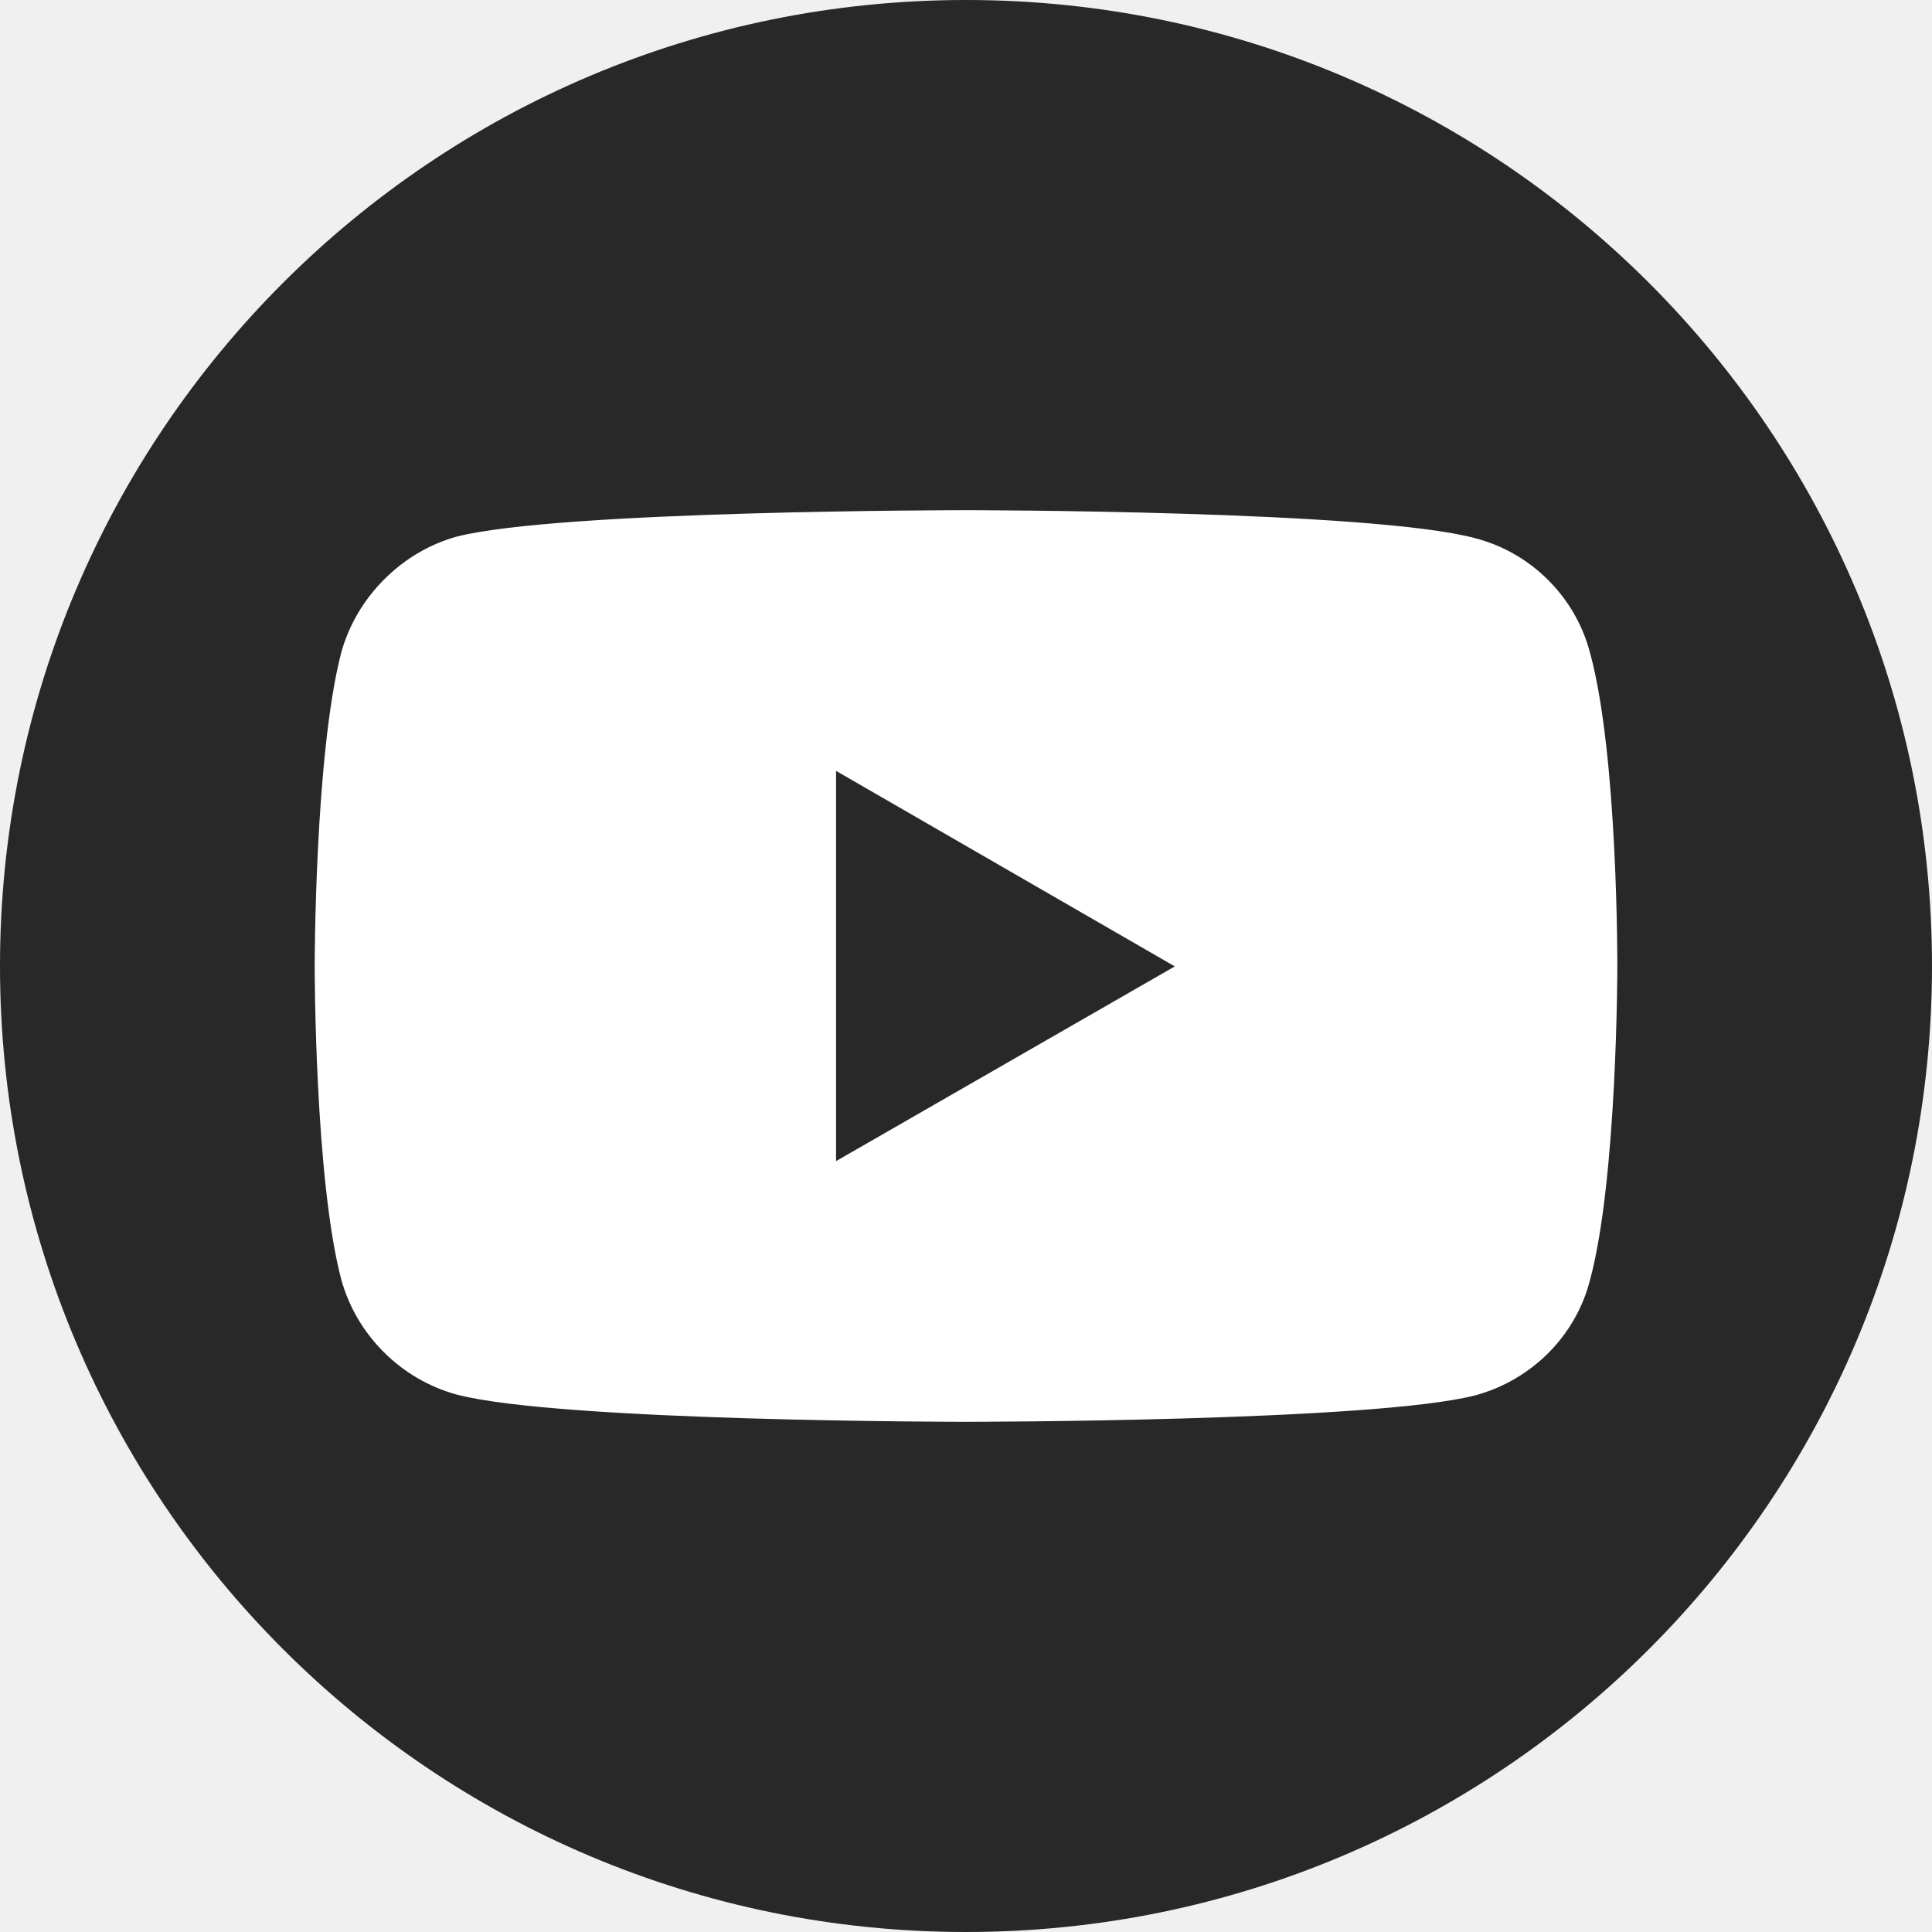
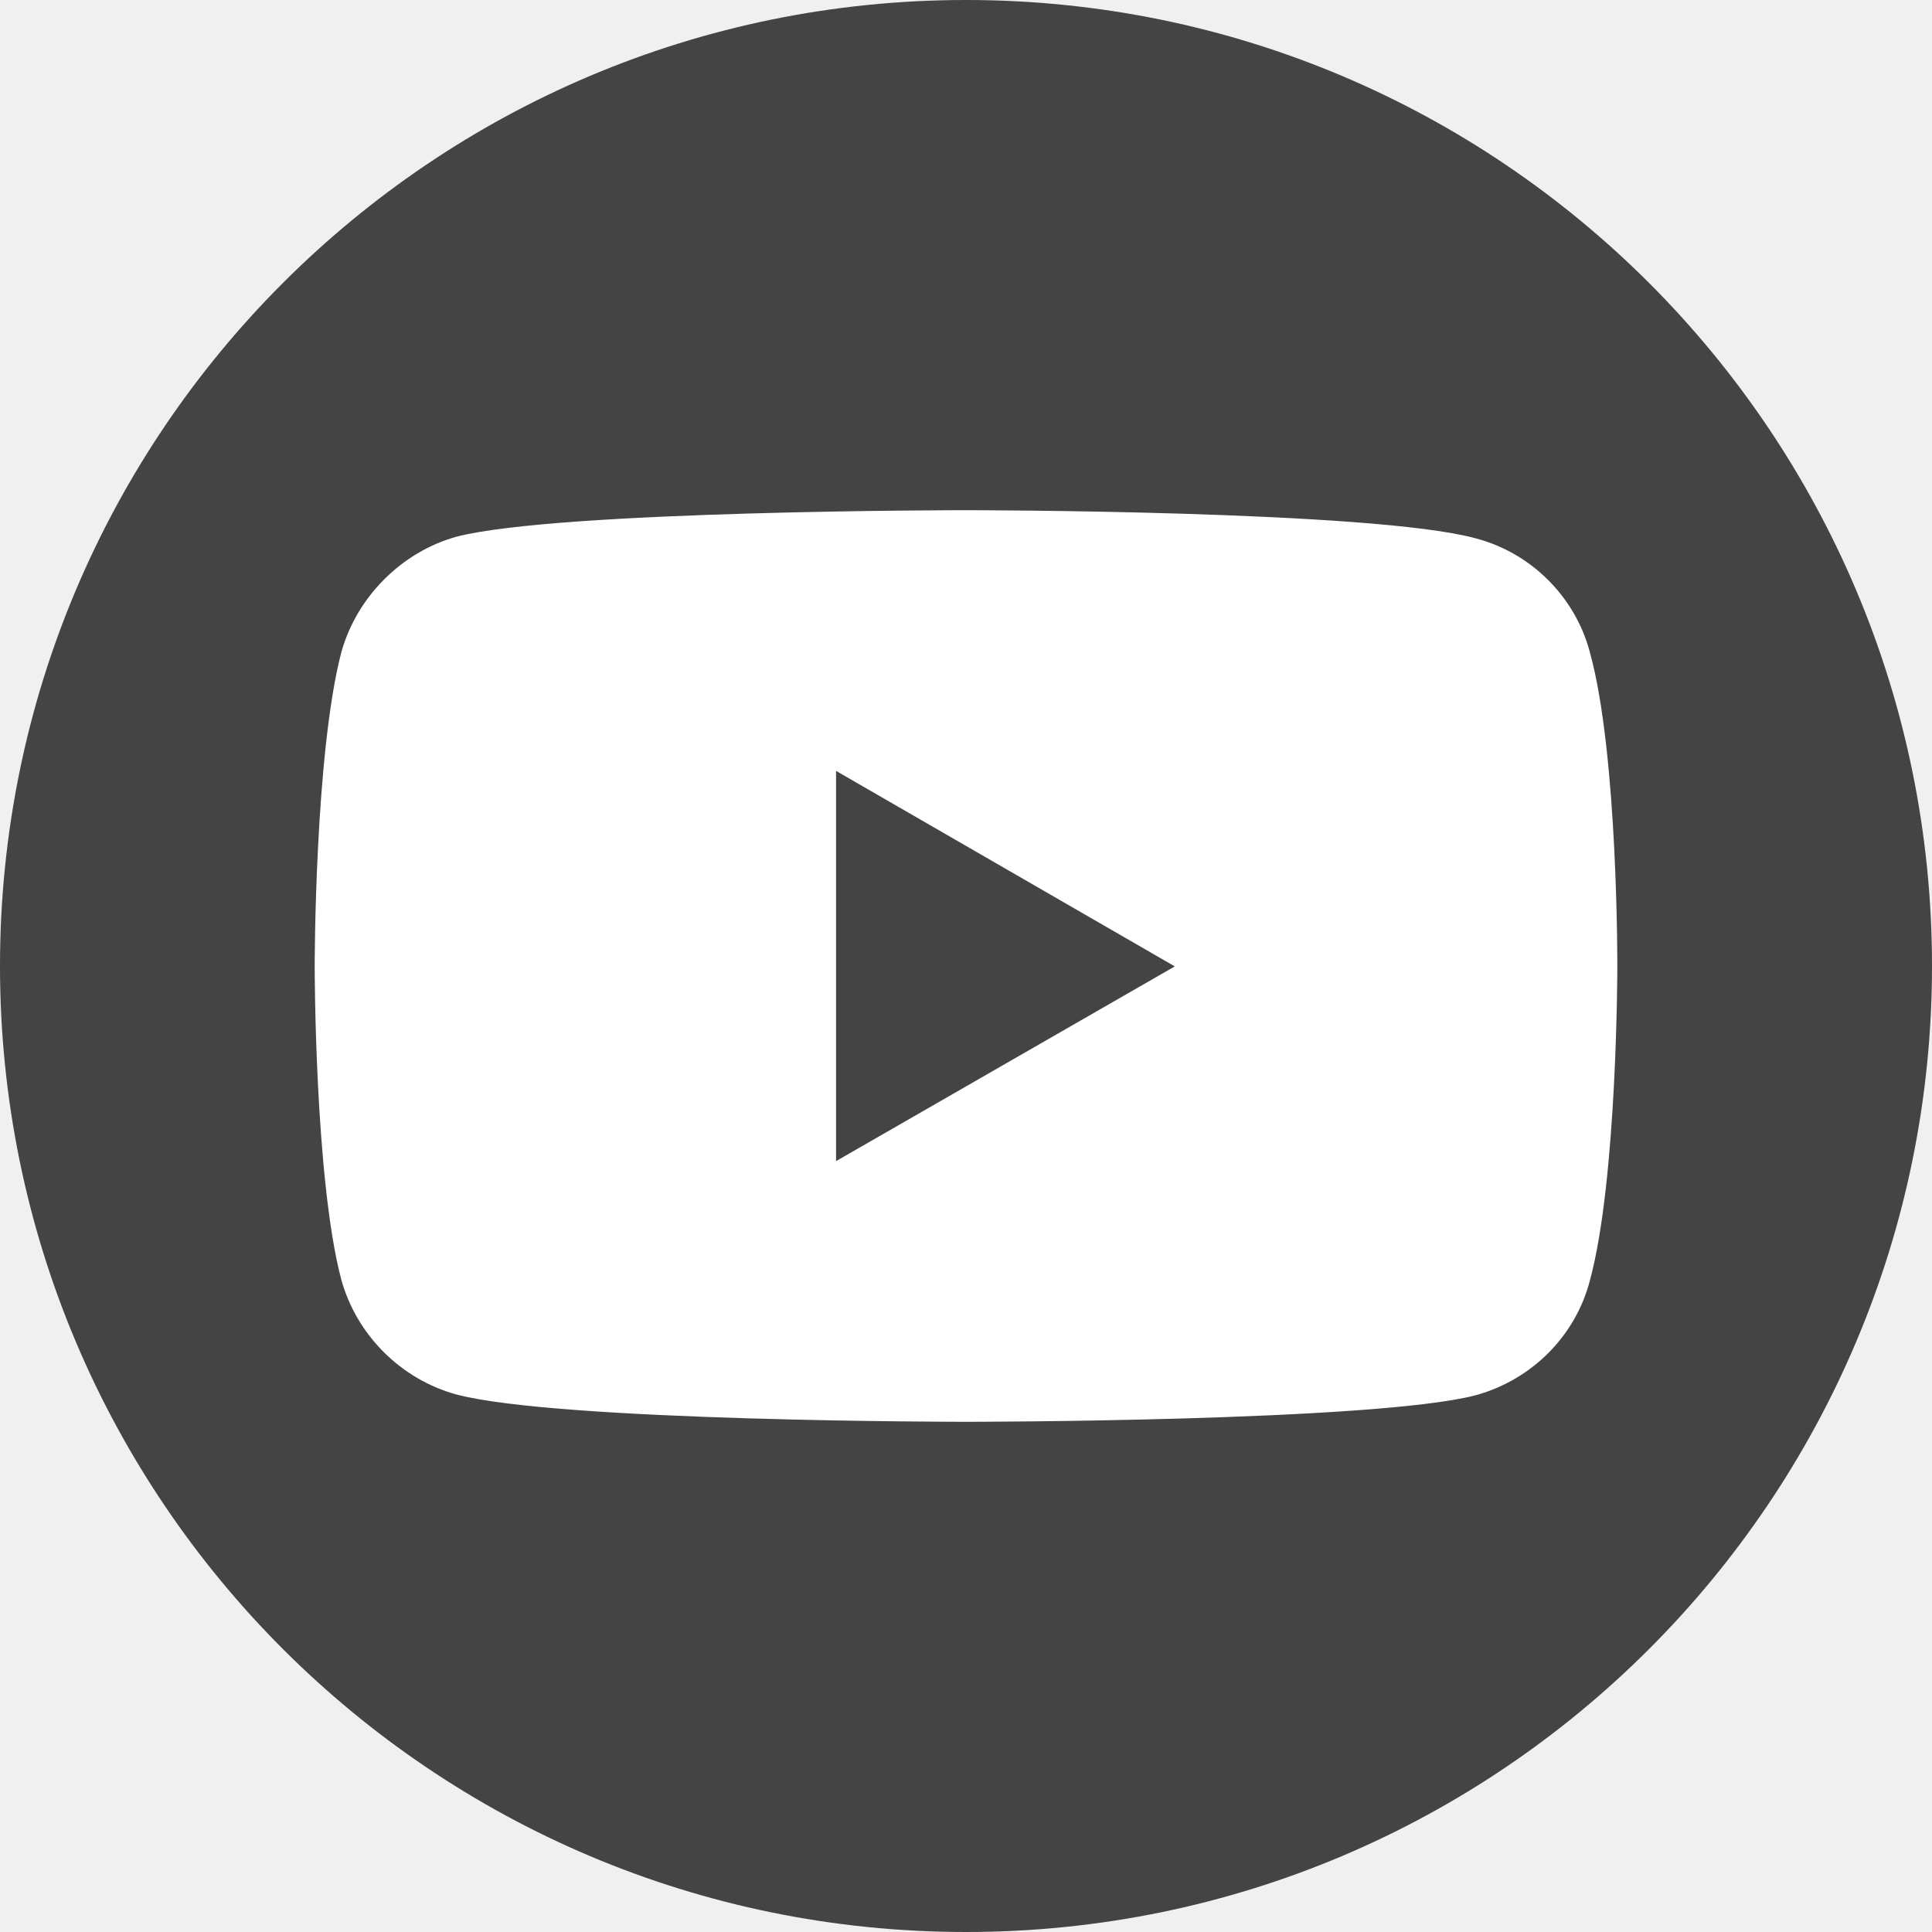
- <svg xmlns="http://www.w3.org/2000/svg" height="300" width="300">
+ <svg xmlns="http://www.w3.org/2000/svg" height="300" width="300" fill="#444">
  <g transform="scale(.75)">
-     <rect fill="#282828" height="400" ry="200" width="400" />
+     <rect height="400" ry="200" width="400" />
    <path d="m199.917 105.63s-84.292 0-105.448 5.497c-11.328 3.165-20.655 12.493-23.82 23.987-5.497 21.156-5.497 64.969-5.497 64.969s0 43.979 5.497 64.802c3.165 11.494 12.326 20.655 23.82 23.82 21.323 5.664 105.448 5.664 105.448 5.664s84.459 0 105.615-5.497c11.494-3.165 20.655-12.16 23.654-23.82 5.664-20.99 5.664-64.802 5.664-64.802s.166-43.979-5.664-65.135c-2.999-11.494-12.159-20.655-23.654-23.654-21.156-5.83-105.615-5.831-105.615-5.831zm-26.82 53.974 70.133 40.479-70.133 40.312v-80.792z" fill="#fff" />
  </g>
</svg>
